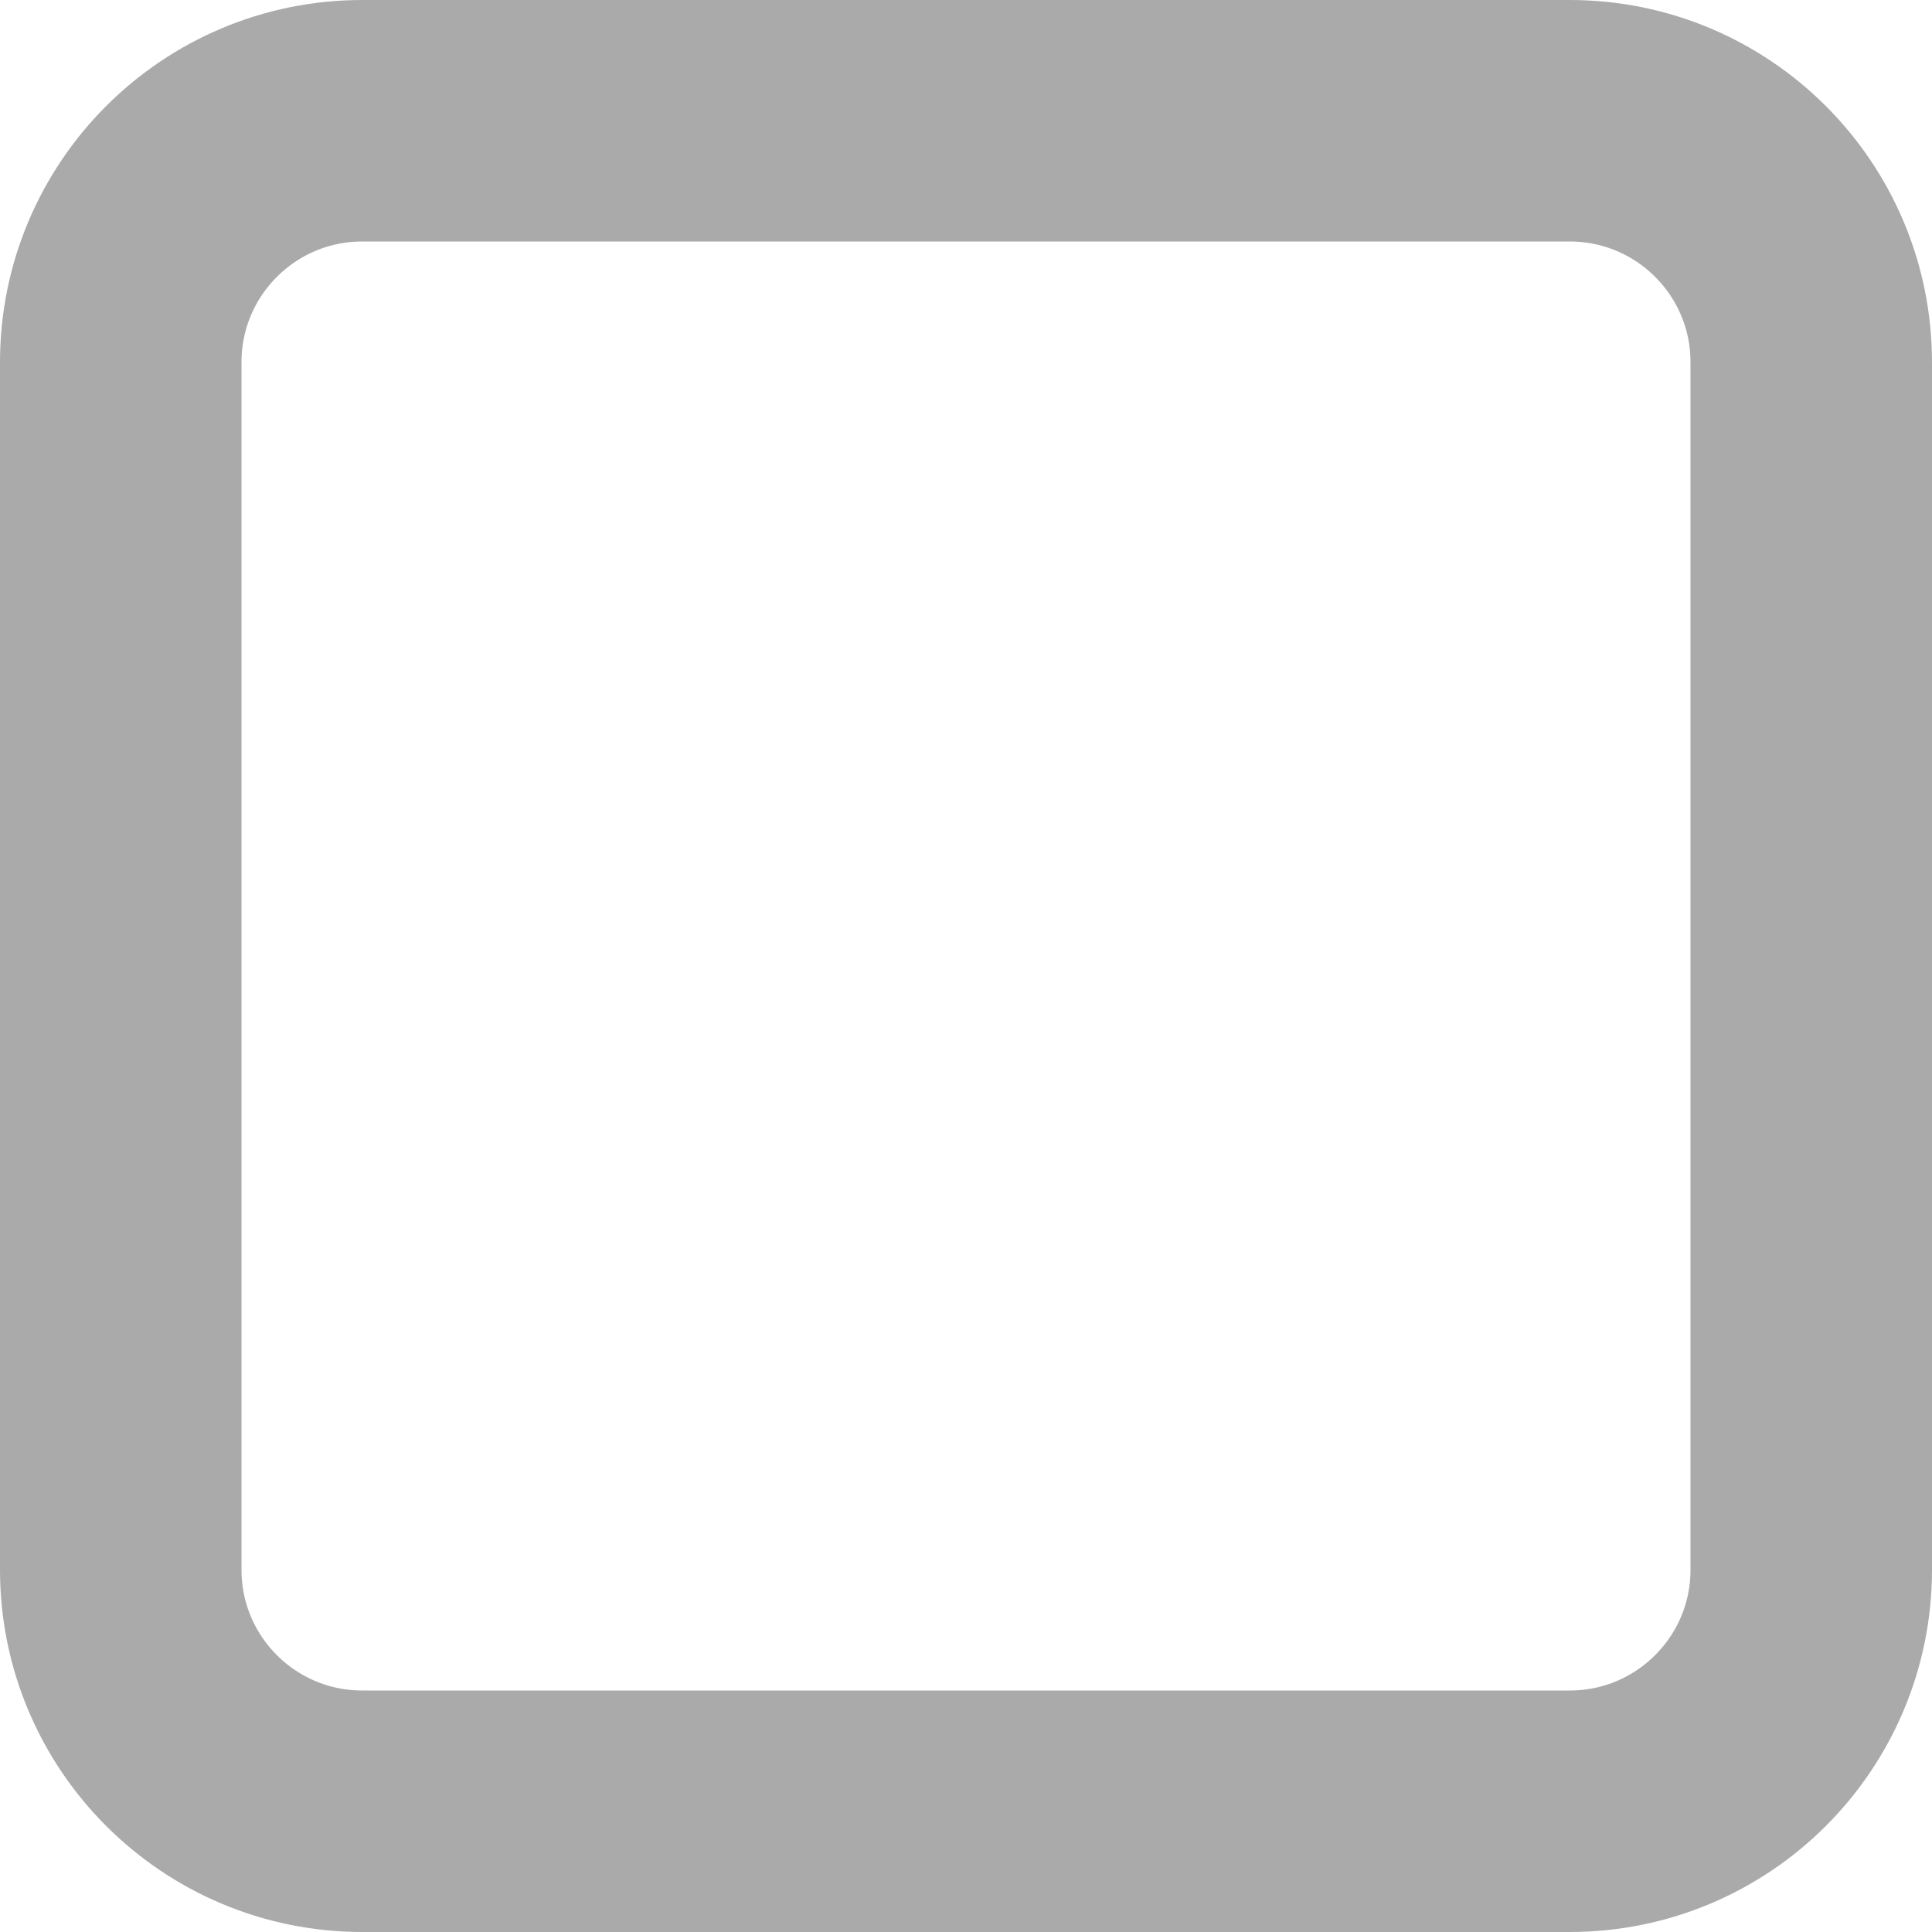
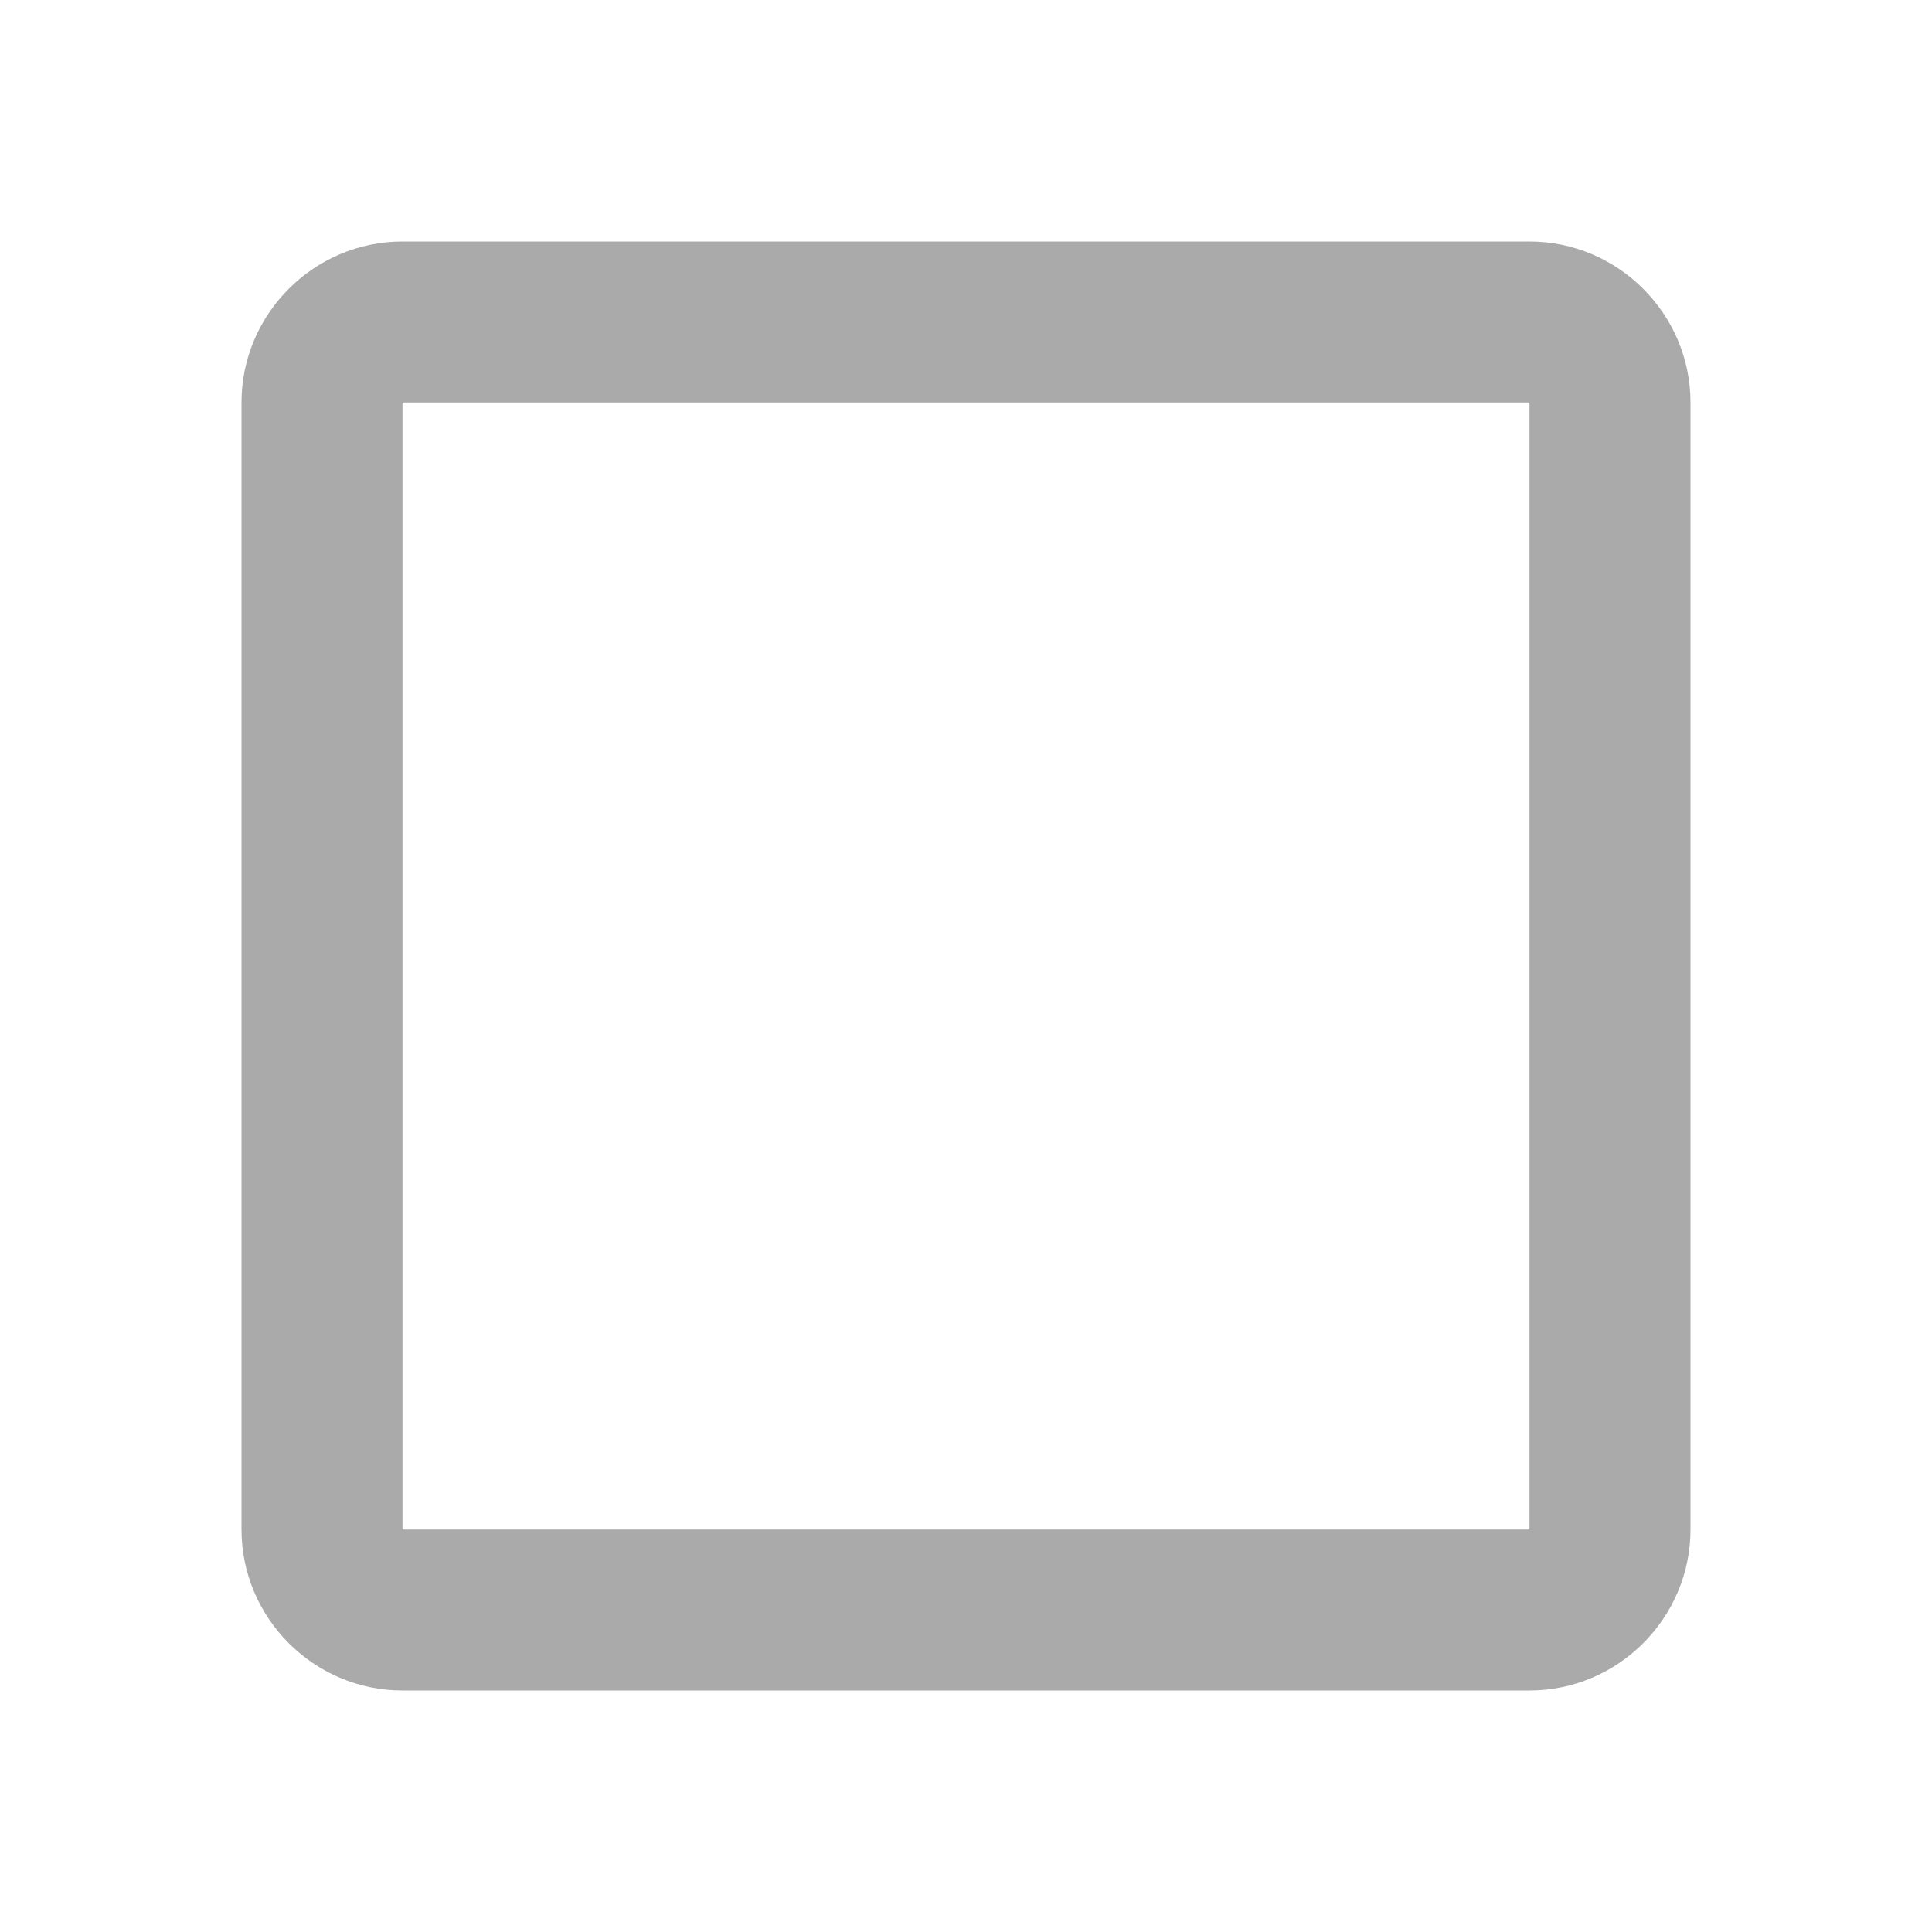
- <svg xmlns="http://www.w3.org/2000/svg" width="16" height="16" viewBox="0 0 16 16" fill="none">
-   <rect id="Rectangle" x="1" y="1" width="14" height="14" rx="2" stroke="#AAA" stroke-width="2" />
+ <svg xmlns="http://www.w3.org/2000/svg" width="24" height="24" viewBox="0 0 24 24" fill="none">
+   <path d="M19 5V19H5V5H19ZM19 3H5C3.9 3 3 3.9 3 5V19C3 20.1 3.9 21 5 21H19C20.1 21 21 20.1 21 19V5C21 3.9 20.1 3 19 3Z" fill="#aaa" />
</svg>
